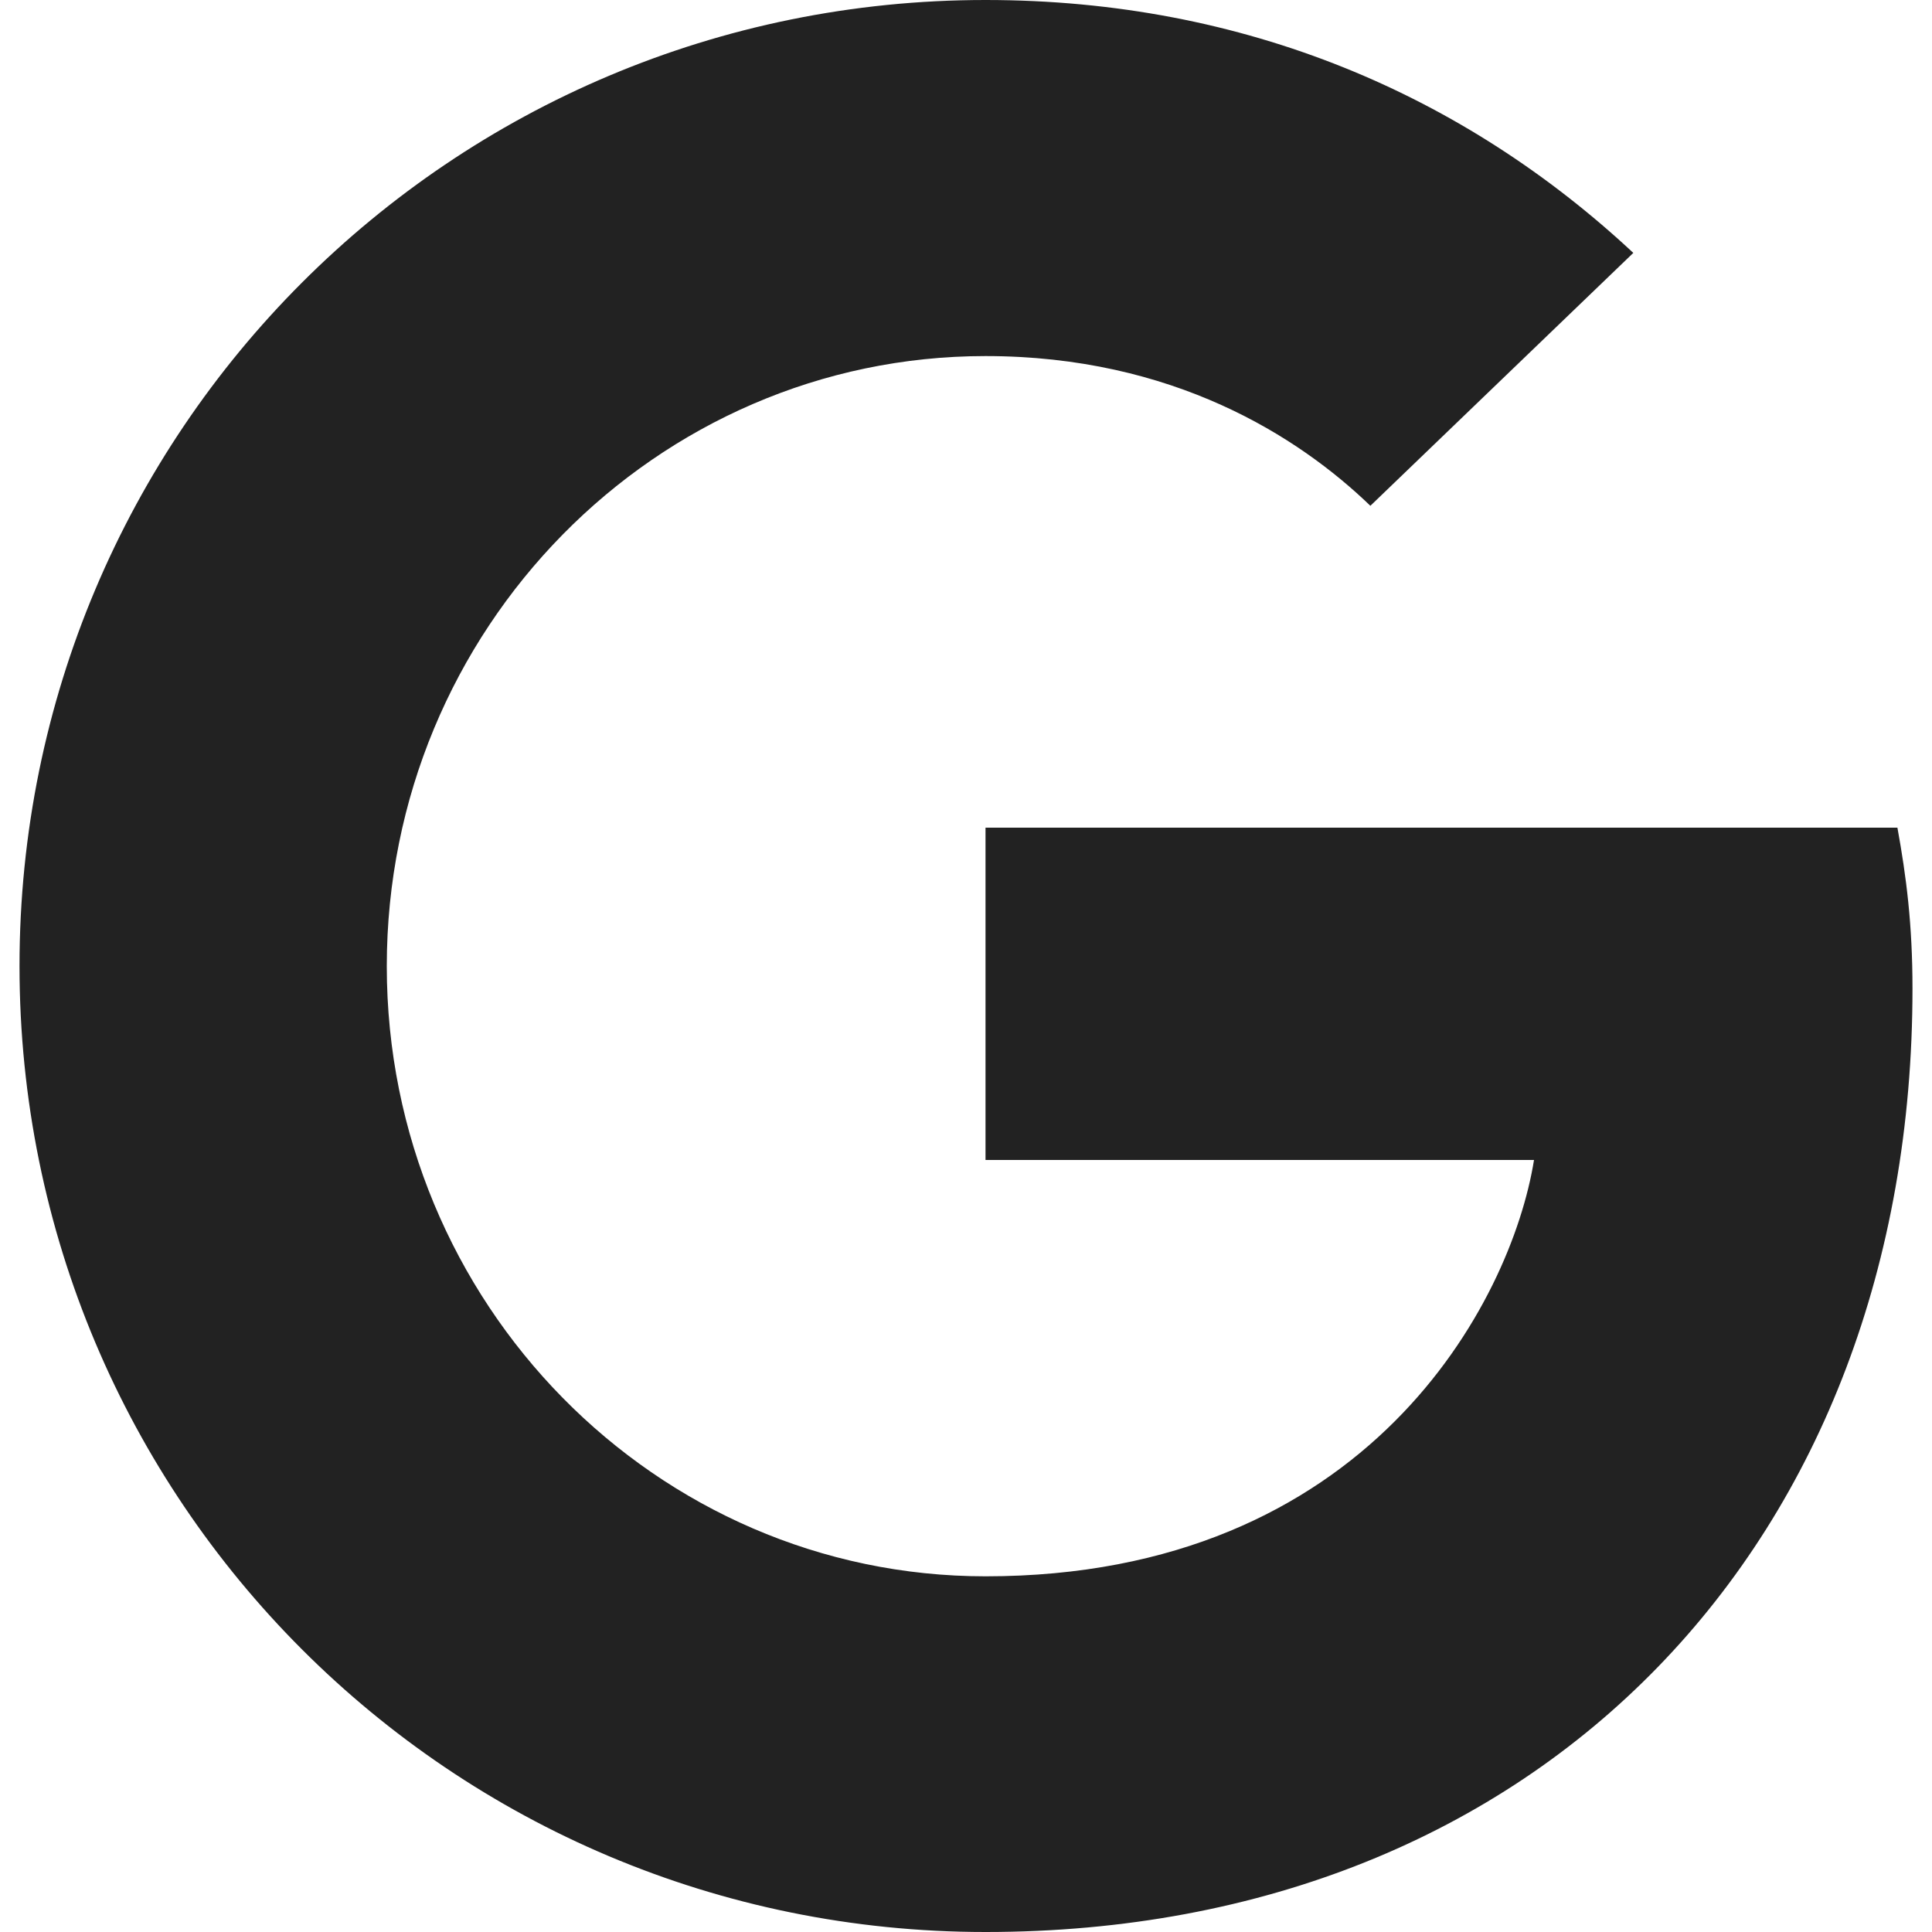
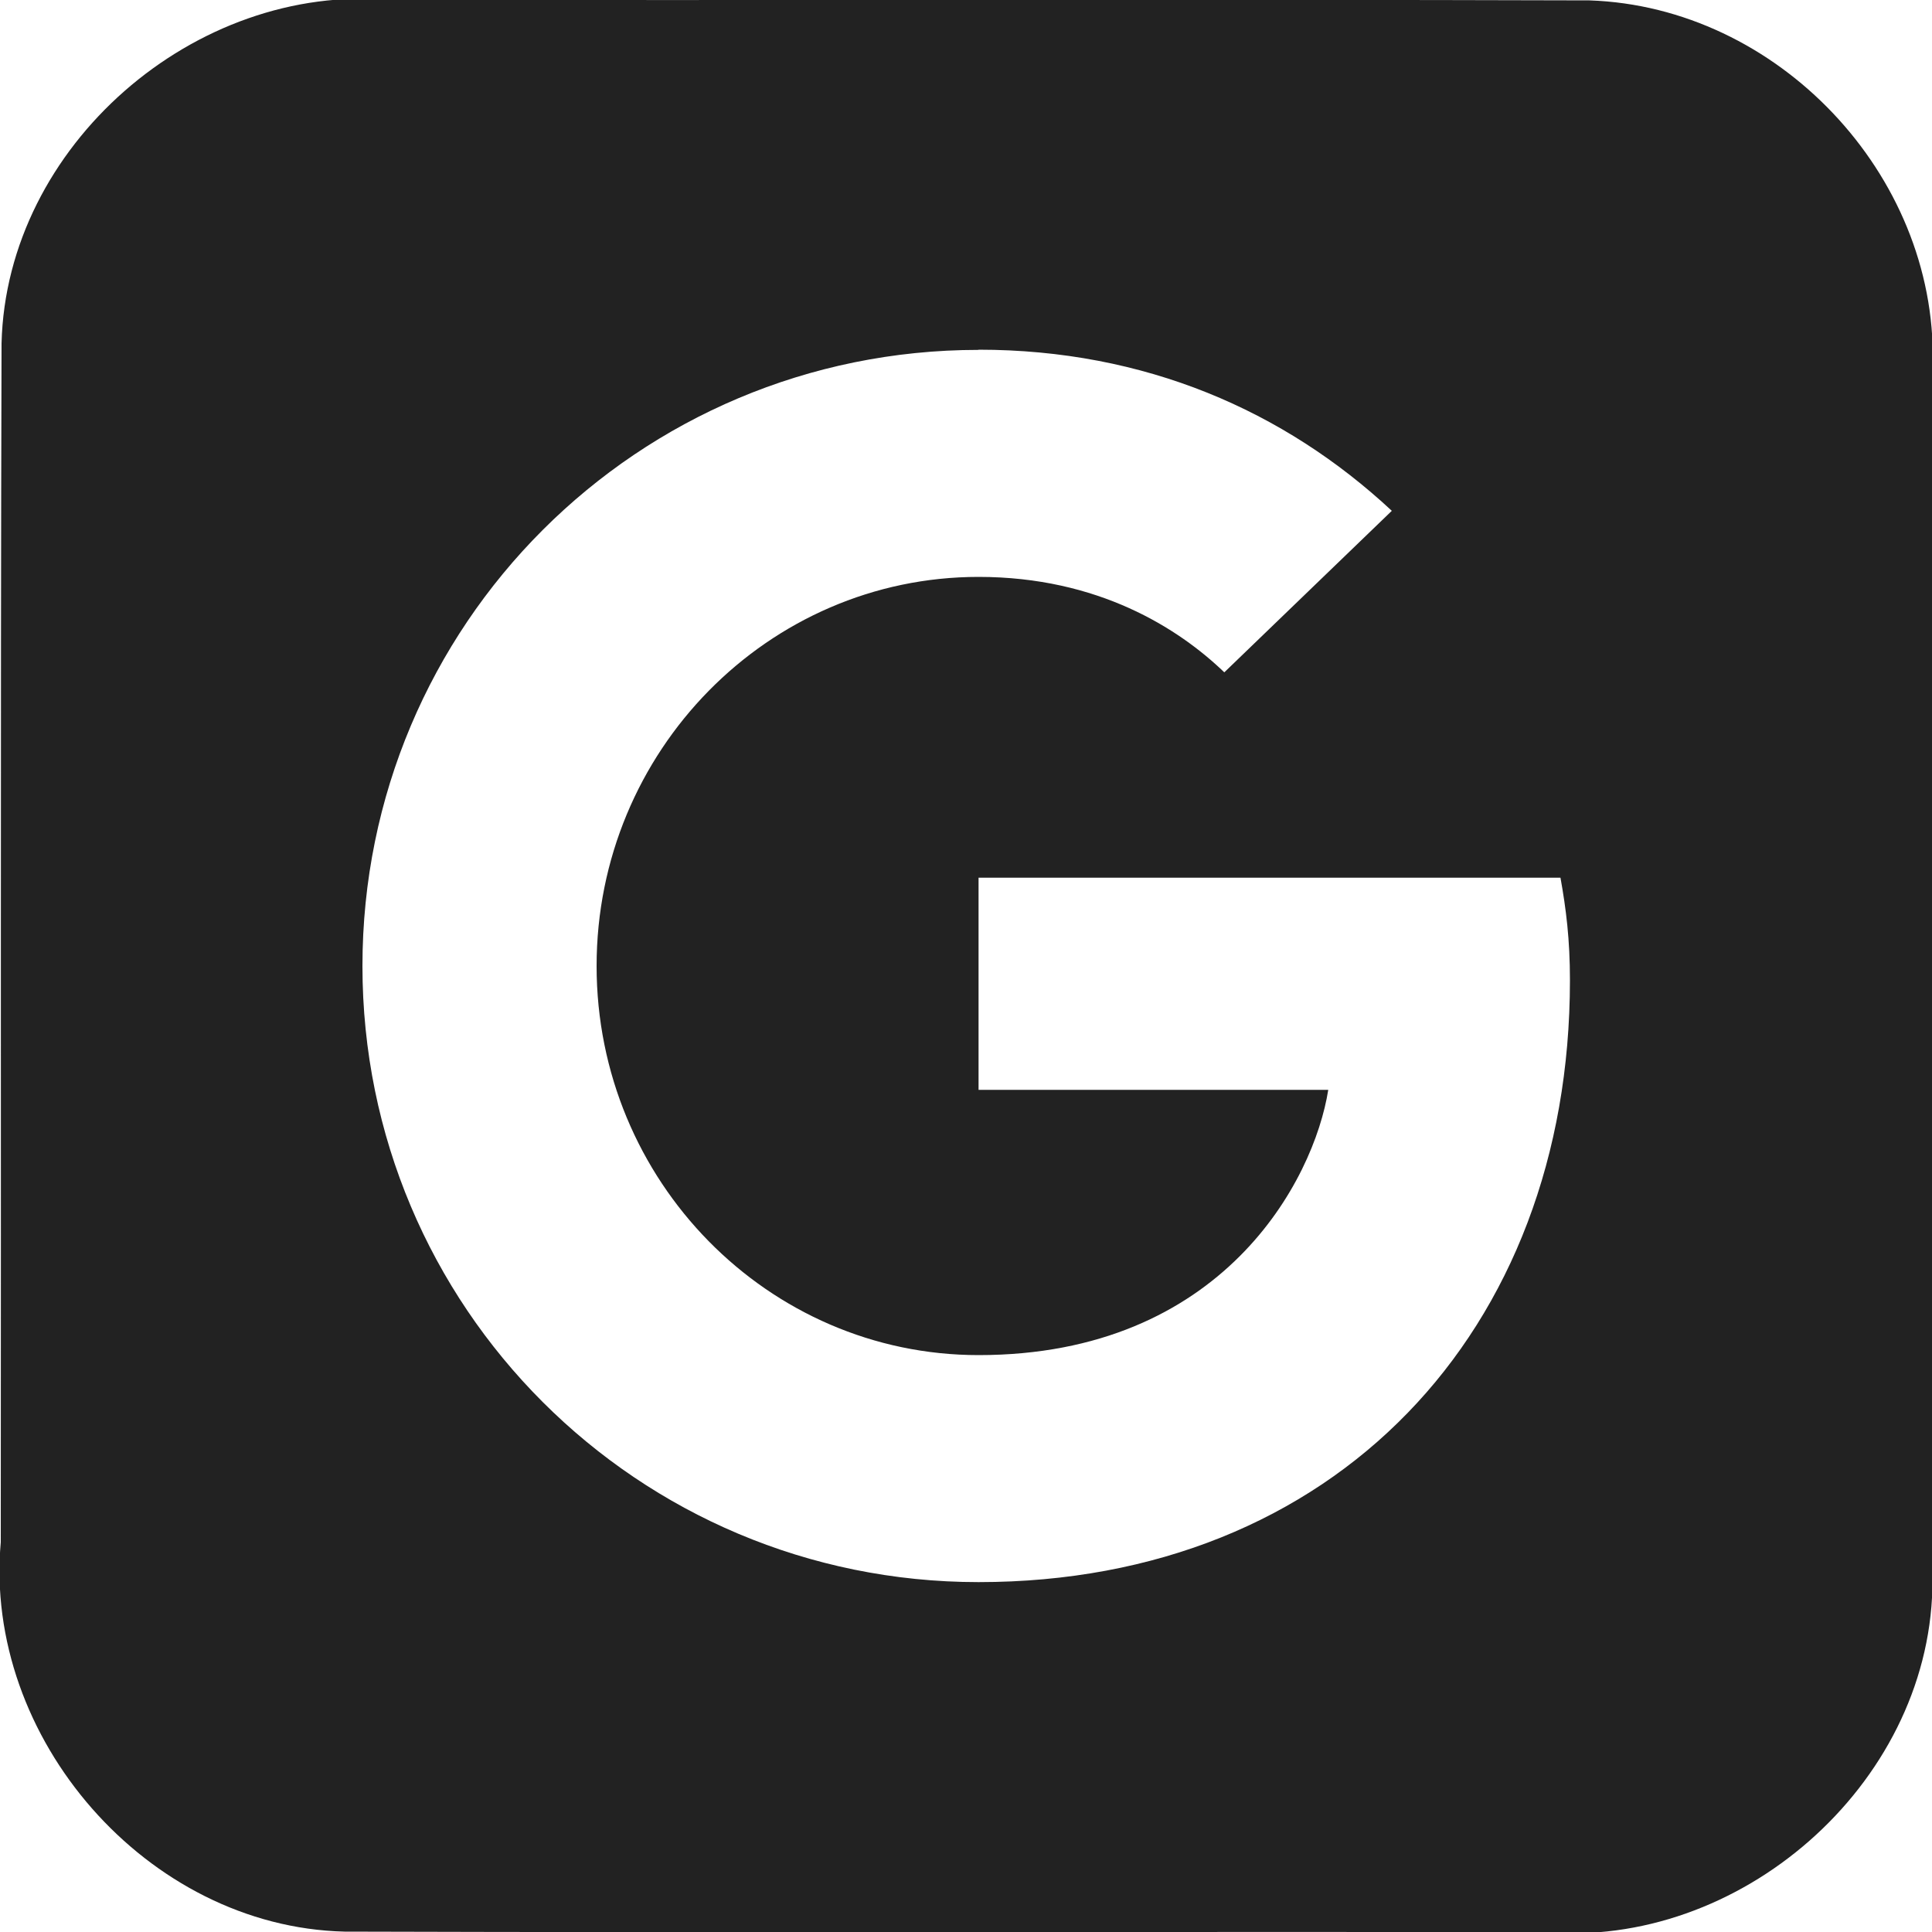
- <svg xmlns="http://www.w3.org/2000/svg" version="1.1" width="10" height="10" viewBox="0 0 10 10">
-   <path d="m 5.101,4.284 4.72,0 C 9.867,4.537 9.899,4.785 9.899,5.117 9.899,7.969 7.985,10 5.101,10 2.334,10 0.101,7.767 0.101,5 c 0,-2.767 2.233,-5 5,-5 1.347,0 2.48,0.495 3.353,1.309 L 7.093,2.618 C 6.722,2.26 6.071,1.843 5.101,1.843 c -1.706,0 -3.099,1.413 -3.099,3.158 0,1.745 1.393,3.158 3.099,3.158 1.979,0 2.721,-1.419 2.839,-2.155 l -2.839,0 0,-1.719 z" style="fill:#222222" />
+ <svg xmlns="http://www.w3.org/2000/svg" width="10" height="10" version="1.1" viewBox="0 0 10 10">
+   <path d="m2.022 0c-1.013-0.091-1.989 0.755-2.014 1.777-0.006 2.068-0.002 4.137-0.004 6.205-0.091 1.013 0.757 1.991 1.779 2.016 2.068 0.006 4.137 2.931e-4 6.205 0.002 1.013 0.091 1.989-0.757 2.014-1.779 0.006-2.115 2.56e-4 -4.23 0.002-6.346 0.017-0.975-0.804-1.84-1.777-1.873-2.068-0.006-4.137-3.4023e-4 -6.205-0.002zm3.043 1.81c0.86 0 1.582 0.315 2.139 0.834l-0.867 0.836c-0.237-0.228-0.653-0.494-1.272-0.494-1.088 0-1.977 0.901-1.977 2.014 0 1.113 0.888 2.014 1.977 2.014 1.262 0 1.736-0.904 1.81-1.373h-1.81v-1.098h3.012c0.029 0.162 0.049 0.319 0.049 0.531 0 1.819-1.221 3.115-3.061 3.115-1.765 0-3.189-1.424-3.189-3.189 0-1.765 1.424-3.189 3.189-3.189z" fill="#222" />
</svg>
